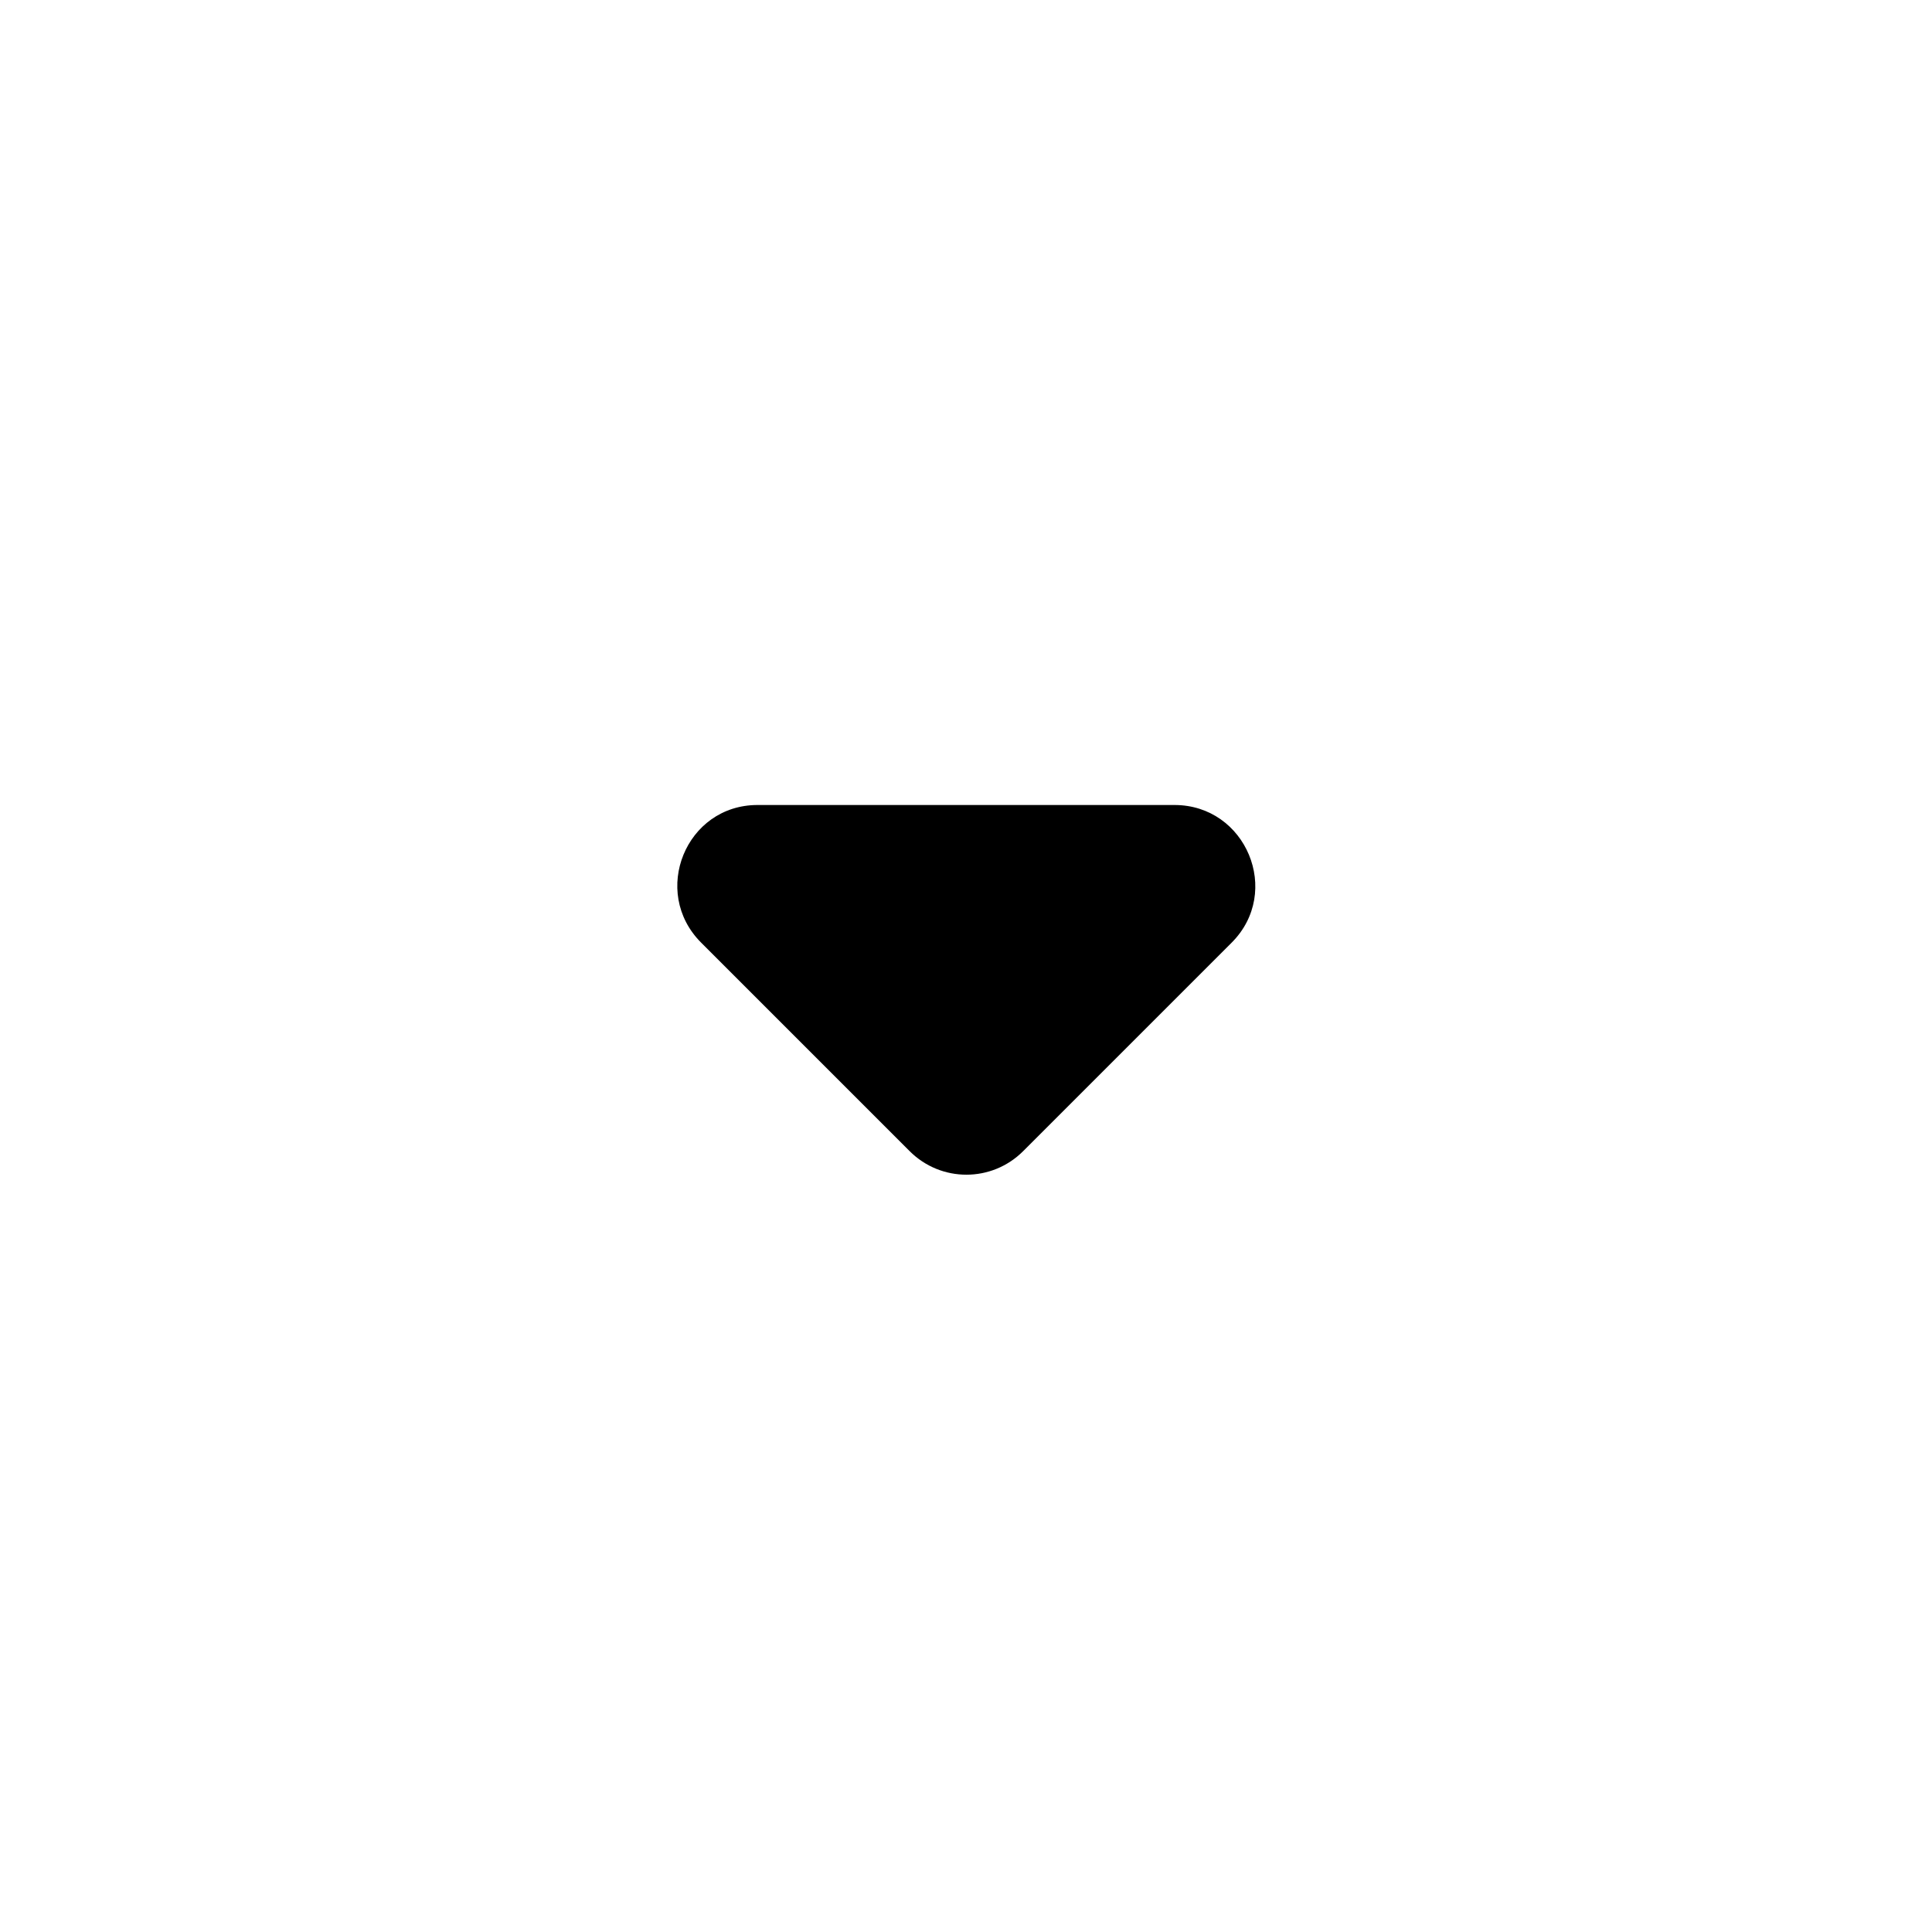
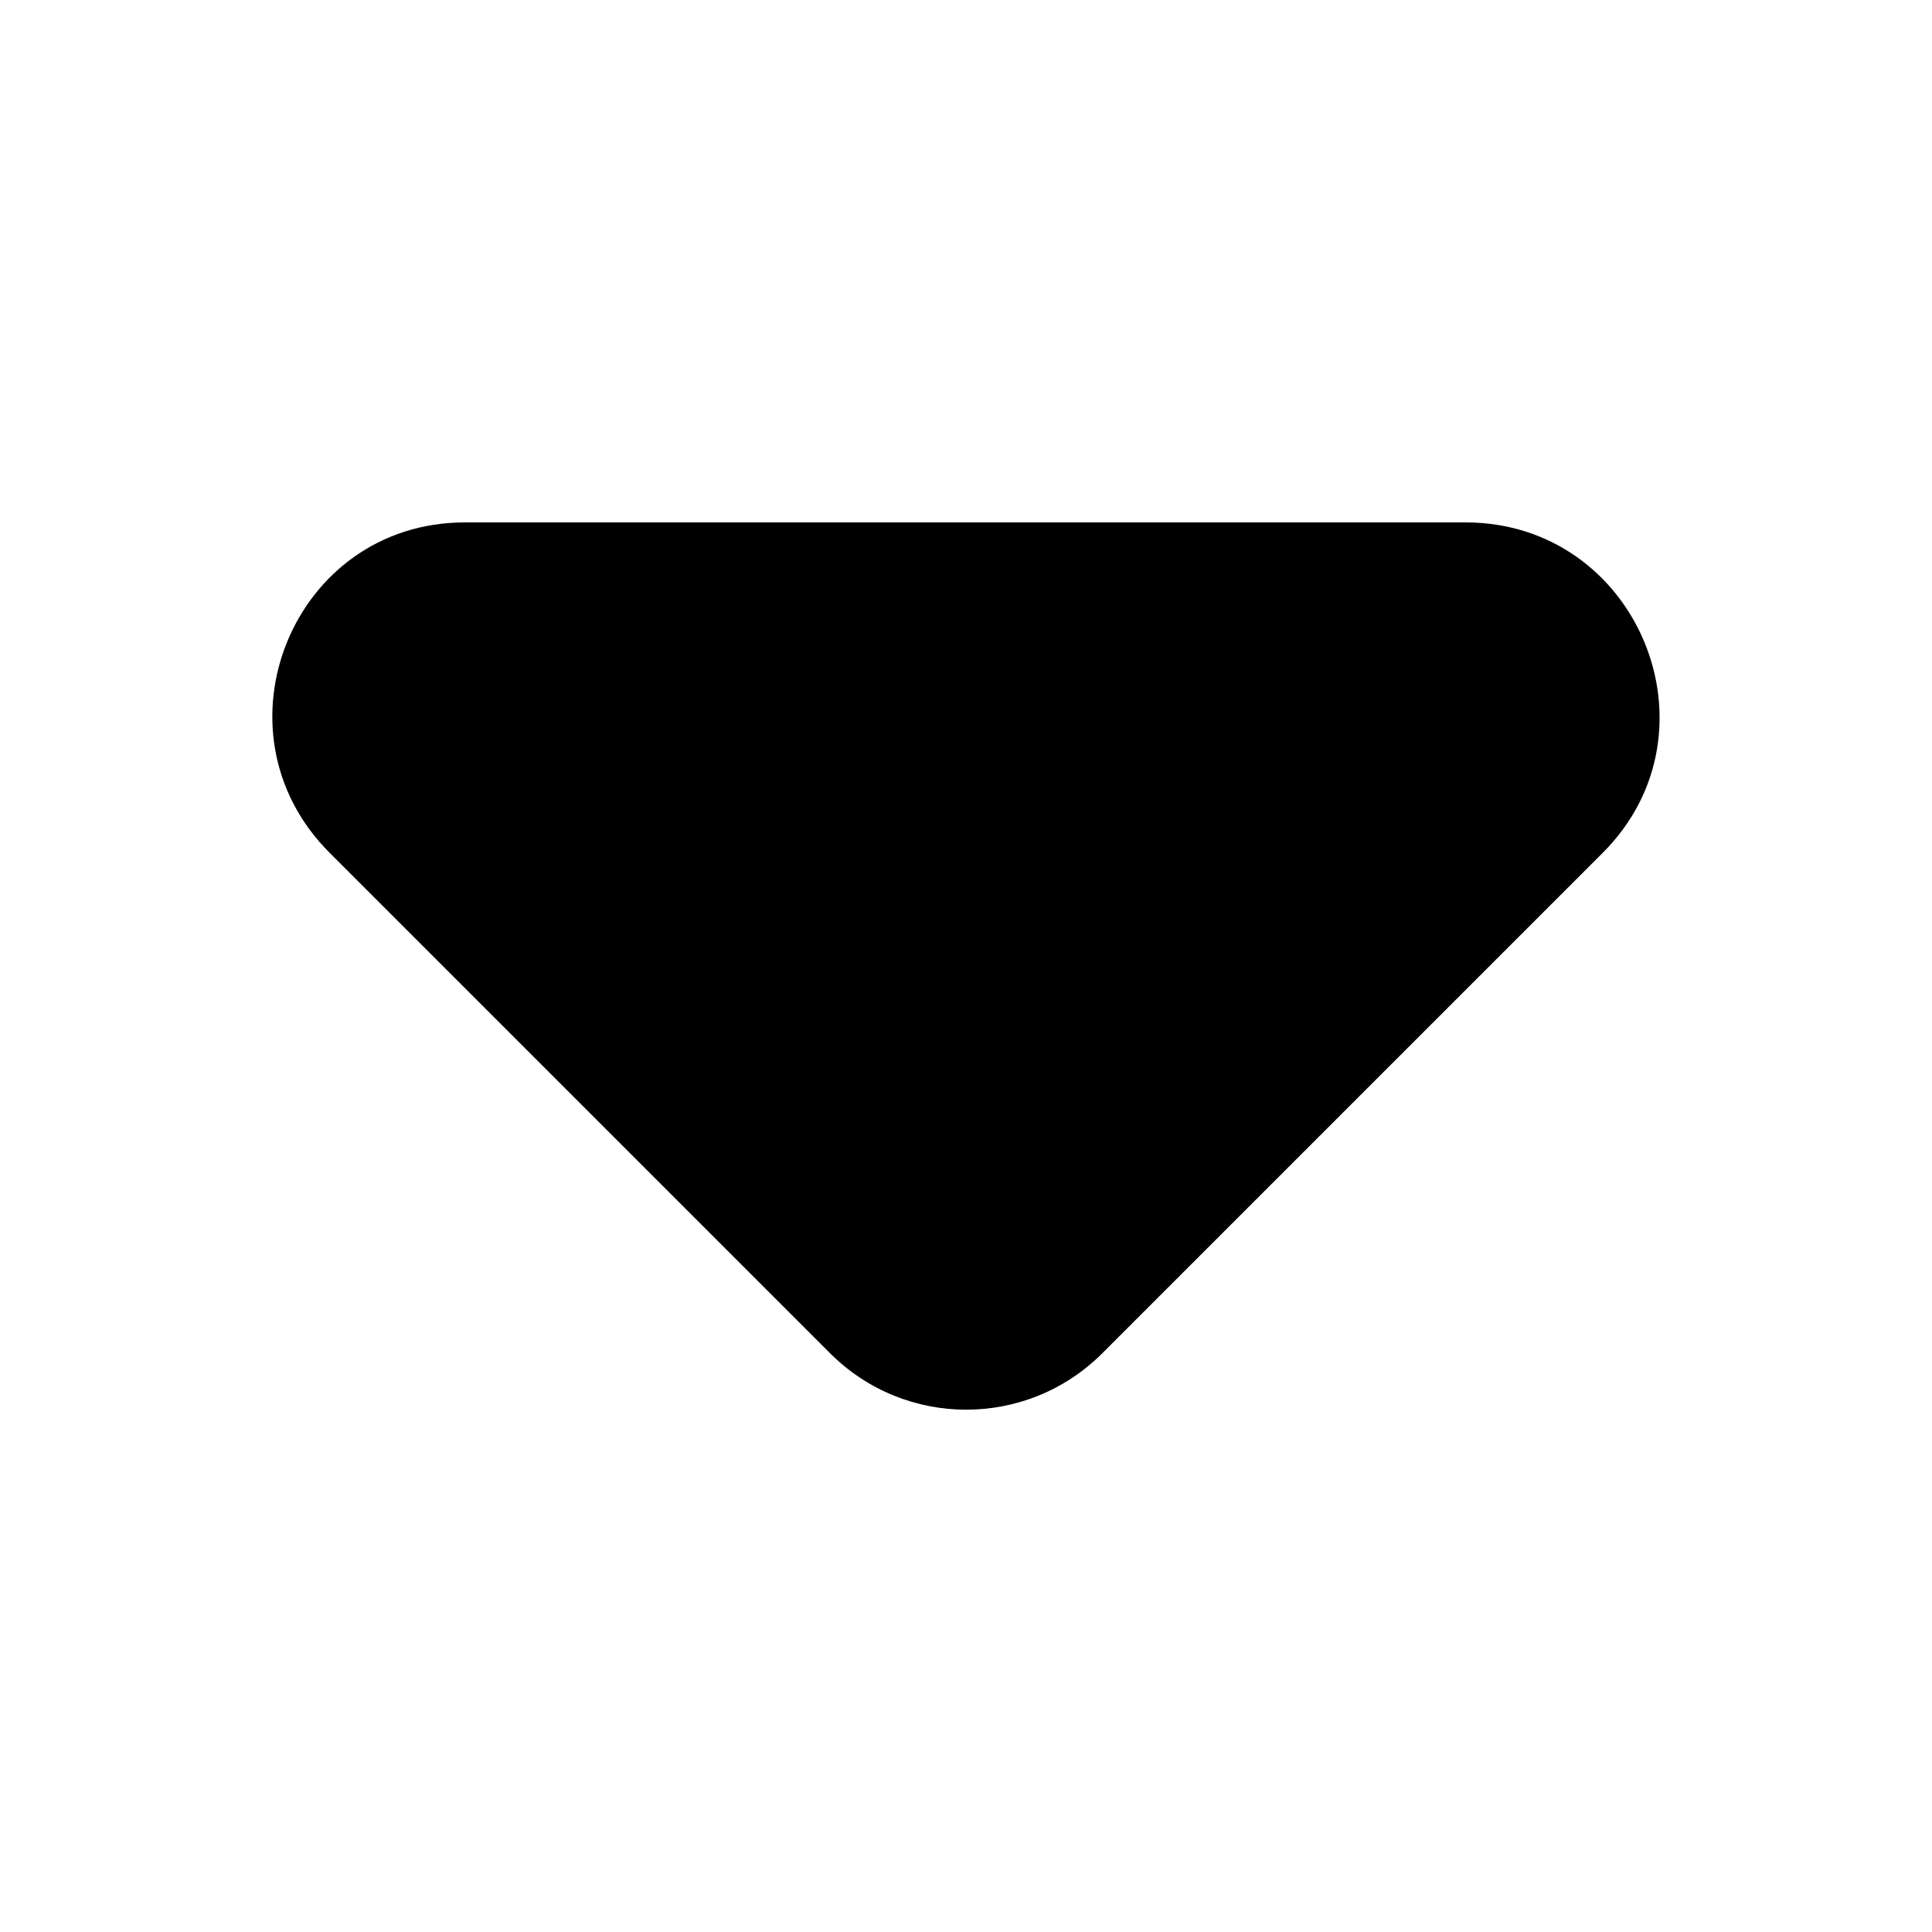
- <svg xmlns="http://www.w3.org/2000/svg" height="24" viewBox="0 0 24 24" width="24">
-   <path d="M0 0h24v24H0V0z" fill="none" />
-   <path d="M8.71 11.71l2.59 2.59c.39.39 1.02.39 1.41 0l2.59-2.59c.63-.63.18-1.71-.71-1.71H9.41c-.89 0-1.33 1.08-.7 1.71z" />
+ <svg xmlns="http://www.w3.org/2000/svg" height="10" viewBox="0 0 10 10" width="10">
+   <path d="m1.706,4.414l2.59,2.59c0.39,0.39 1.02,0.39 1.41,0l2.59,-2.59c0.63,-0.63 0.18,-1.71 -0.71,-1.71l-5.18,0c-0.89,0 -1.33,1.08 -0.7,1.71z" />
</svg>
